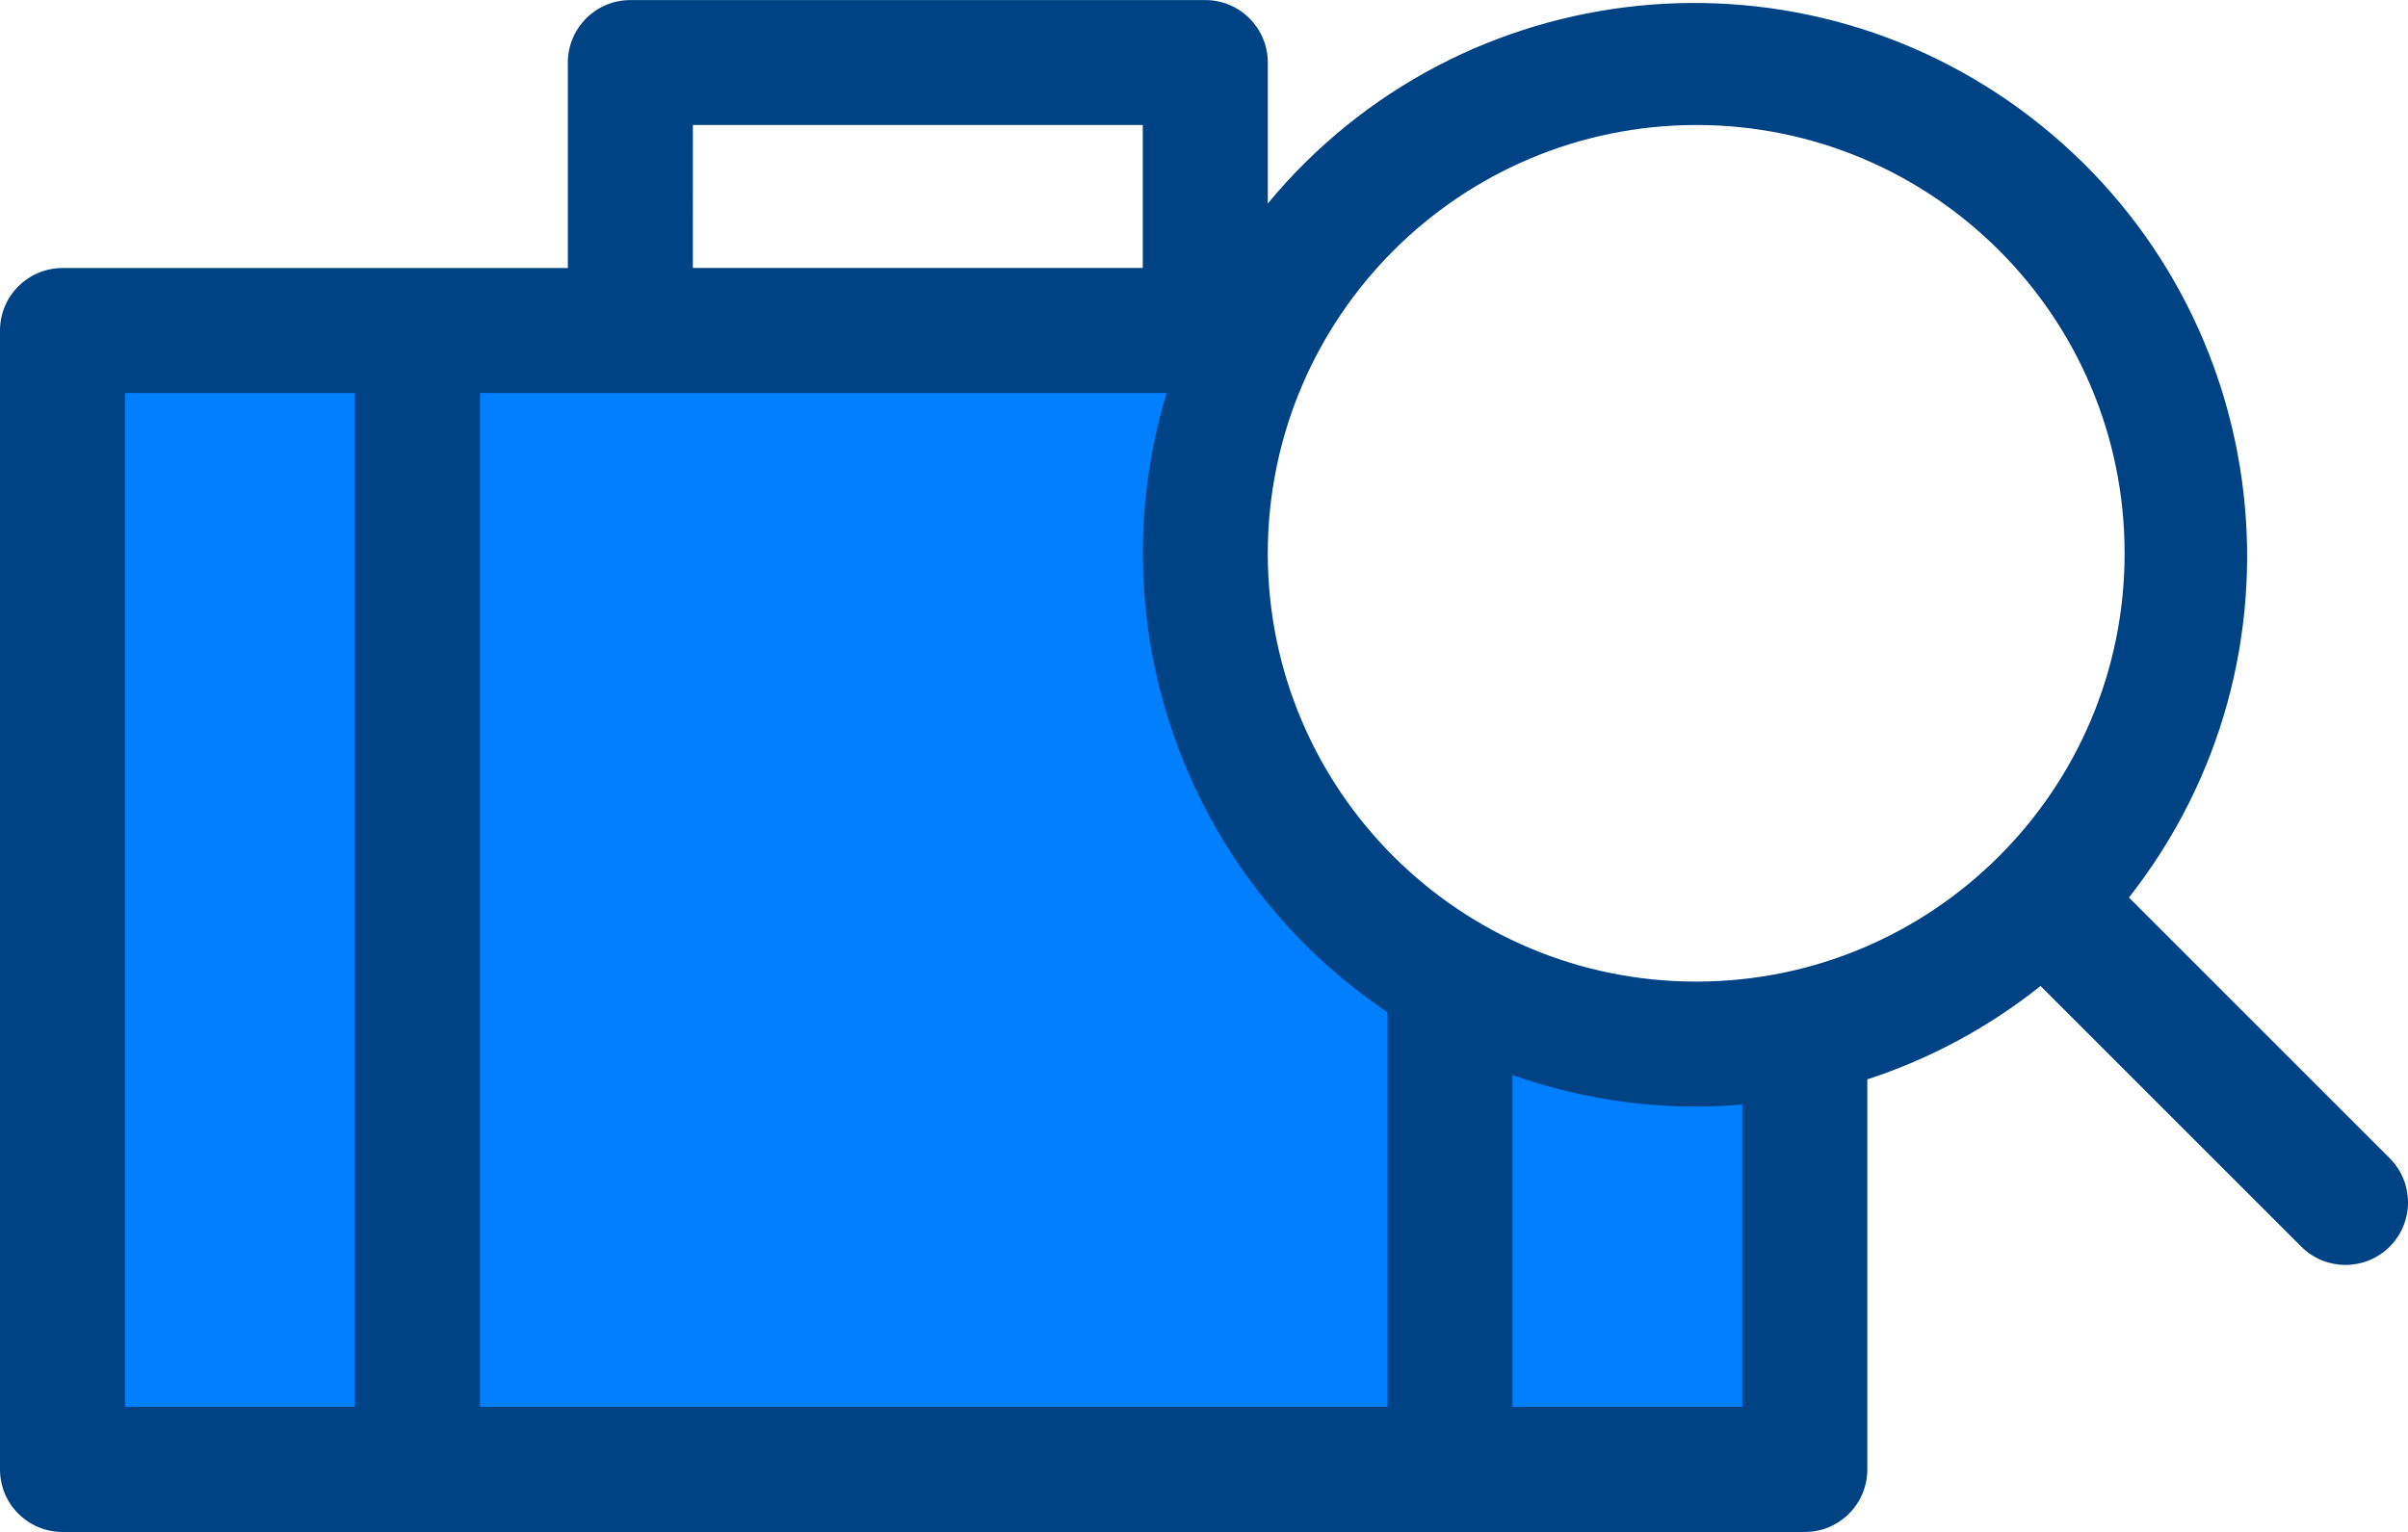
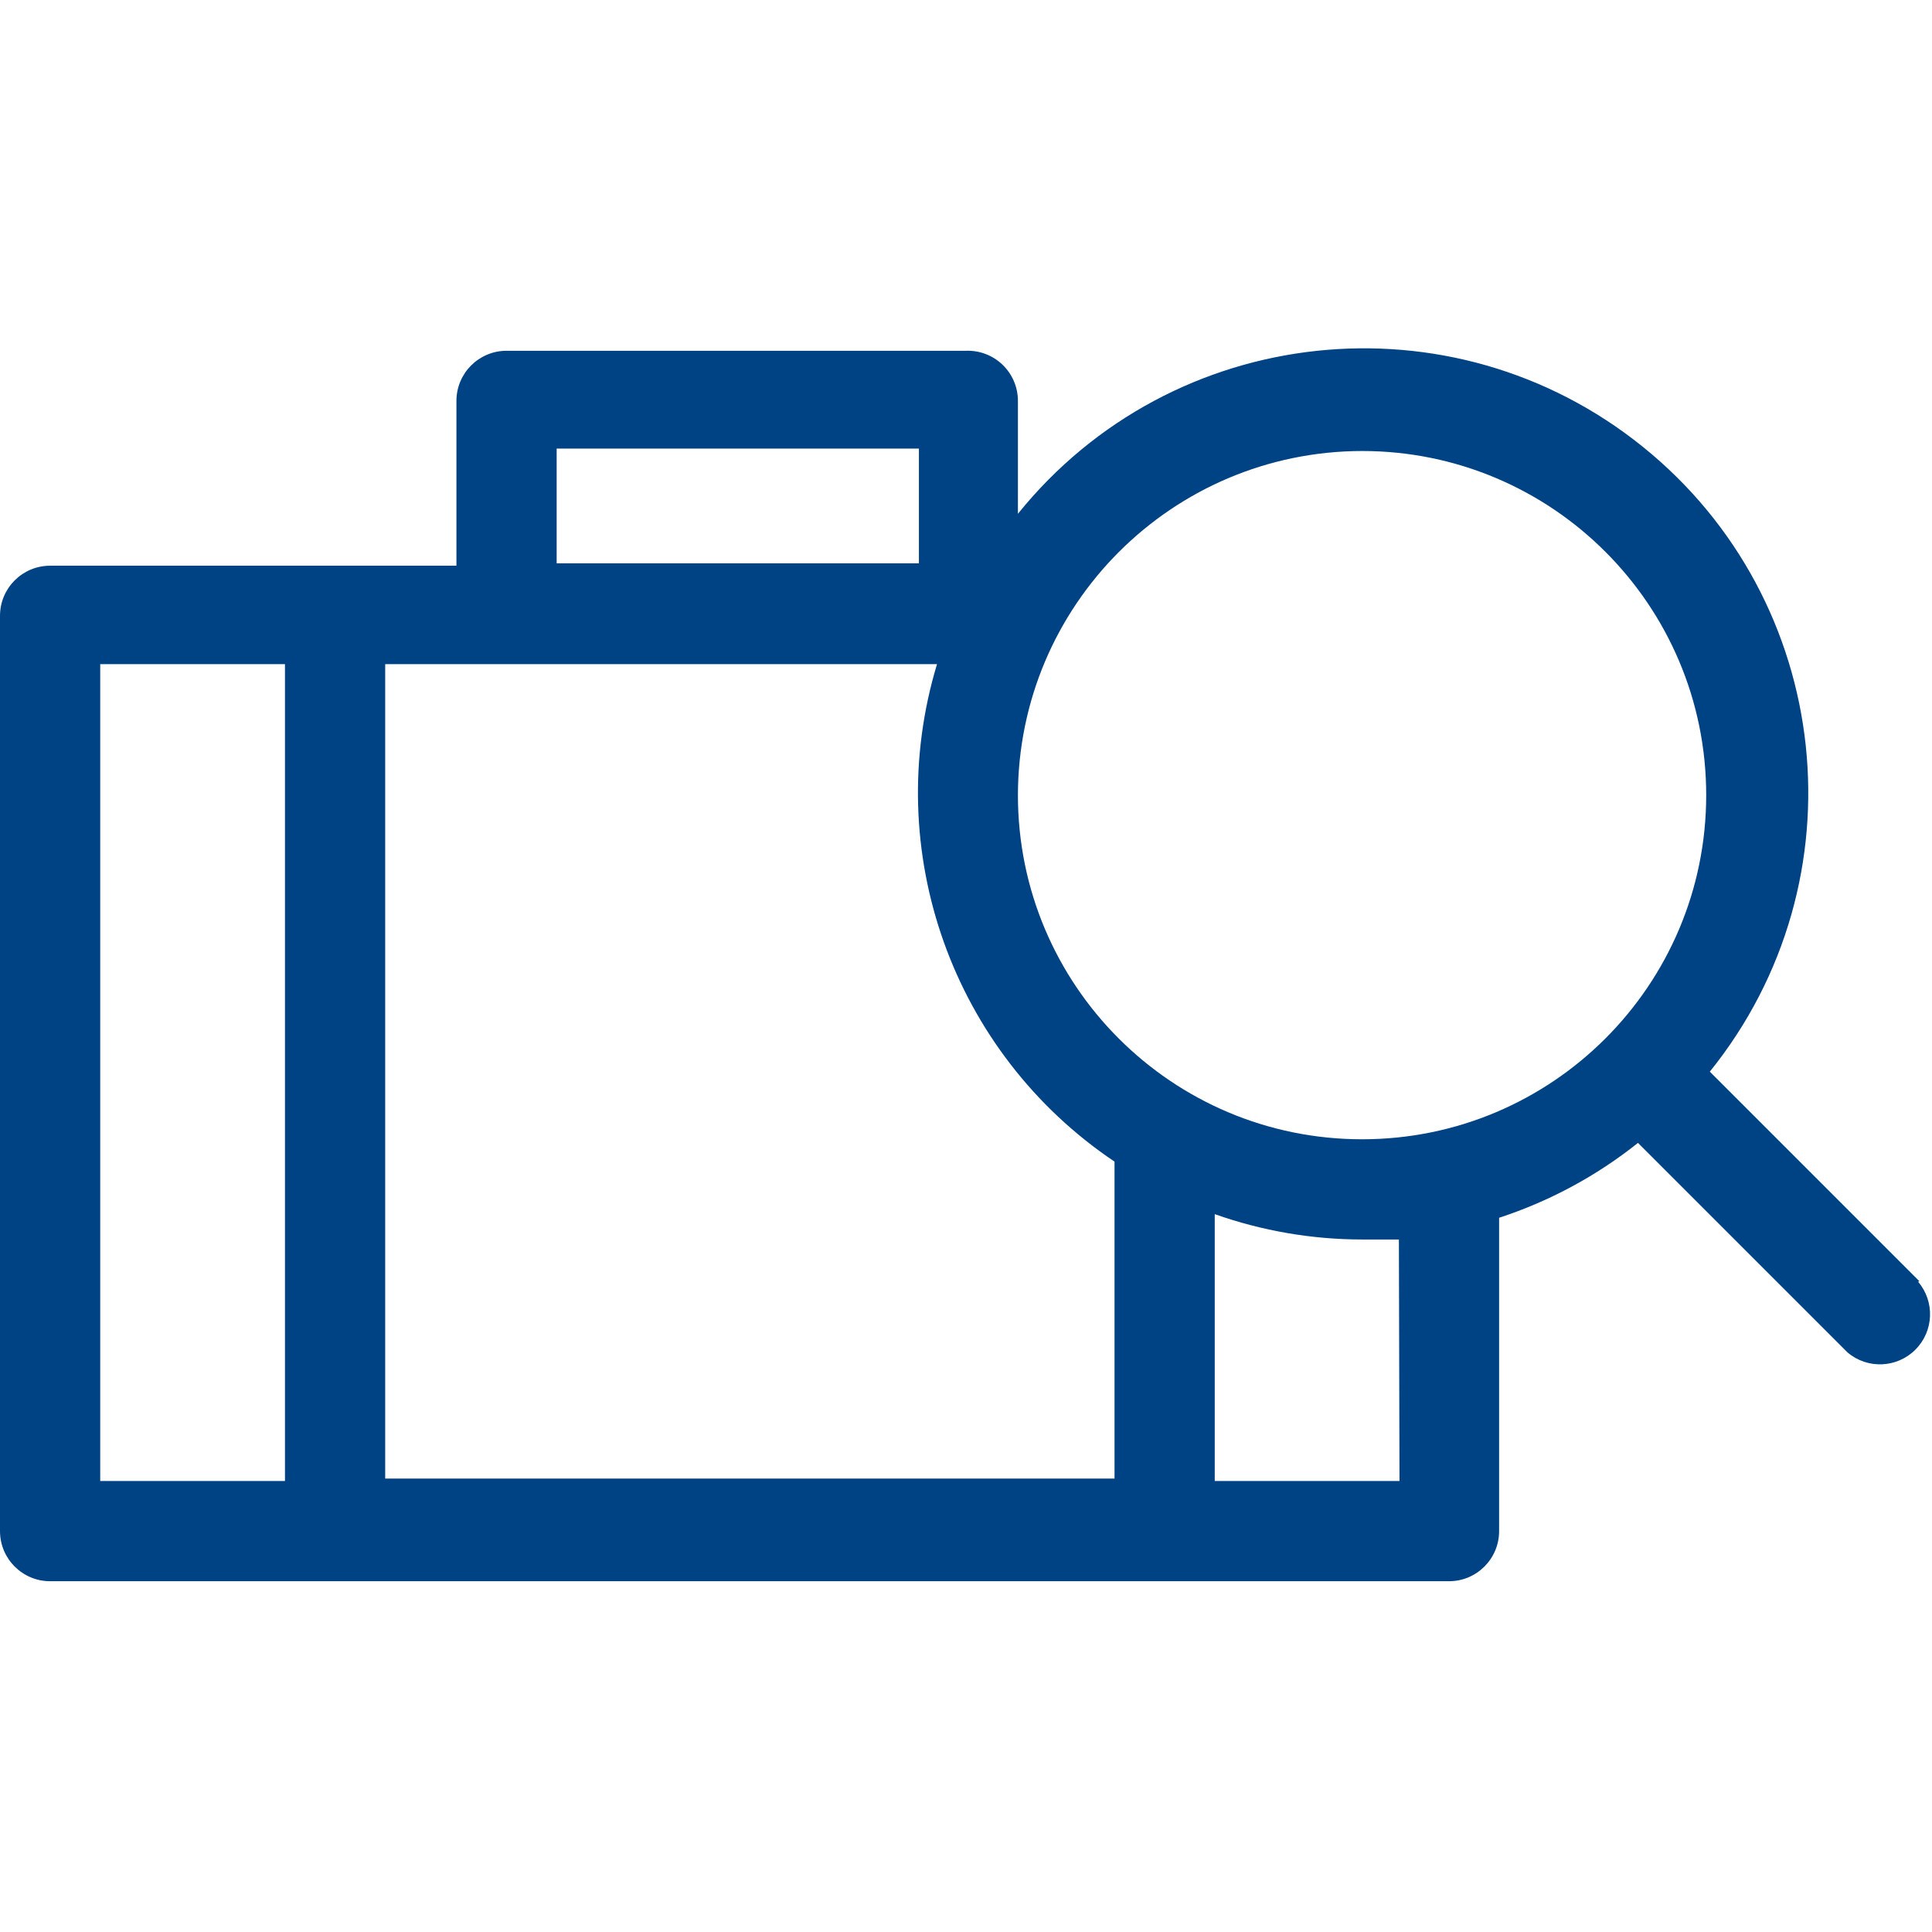
- <svg xmlns="http://www.w3.org/2000/svg" viewBox="-23897 -15396 78.576 50">
+ <svg xmlns="http://www.w3.org/2000/svg" viewBox="0 0 32 32">
  <defs>
-     <style>
-       .cls-1 {
-         fill: #0080ff;
-       }
- 
-       .cls-2 {
-         fill: #004385;
-       }
-     </style>
+     <style>.cls-1{fill:#004385;}</style>
  </defs>
-   <g id="Group_365" data-name="Group 365" transform="translate(-24424 -17025)">
-     <path id="Subtraction_3" data-name="Subtraction 3" class="cls-1" d="M22247,22514h-55v-36h38.252a15.008,15.008,0,0,0,16.748,20.7v15.3Z" transform="translate(-21662 -20837)" />
-     <path id="inspection" class="cls-2" d="M77.979,90.34,69.47,81.832a18.049,18.049,0,0,0-28.1-22.655v-4.6a2.04,2.04,0,0,0-2.04-2.04H20.57a2.04,2.04,0,0,0-2.04,2.04v6.707H2.04A2.04,2.04,0,0,0,0,63.322V100.5a2.04,2.04,0,0,0,2.04,2.04H58.893a2.04,2.04,0,0,0,2.04-2.04V87.767a18.033,18.033,0,0,0,5.653-3.049l8.508,8.508a2.04,2.04,0,0,0,2.885-2.885ZM55.349,56.615a13.98,13.98,0,1,1-13.98,13.98A14,14,0,0,1,55.349,56.615ZM20.57,65.362h17.5a18.043,18.043,0,0,0,7.207,20.213V98.455H15.661V65.362Zm2.04-8.747h14.68v4.667H22.609ZM4.08,65.362h7.5V98.455H4.08ZM56.853,98.455h-7.5V87.626a17.975,17.975,0,0,0,6,1.028c.507,0,1.008-.026,1.5-.067Z" transform="translate(527 1576.465)" />
-   </g>
+   <path class="cls-1" d="M31.79,21.22l-3.47-3.47A7.36,7.36,0,0,0,16.86,8.51V6.64A.83.83,0,0,0,16,5.81H8.39a.83.83,0,0,0-.83.83V9.37H.83a.83.83,0,0,0-.83.83V25.36a.83.83,0,0,0,.83.83H24a.83.83,0,0,0,.83-.83V20.17a7.35,7.35,0,0,0,2.3-1.24l3.47,3.47a.83.83,0,0,0,1.17-1.17ZM22.56,7.47a5.7,5.7,0,1,1-5.7,5.7h0A5.71,5.71,0,0,1,22.56,7.47ZM8.39,11h7.13a7.36,7.36,0,0,0,2.94,8.24v5.25H6.38V11Zm.83-3.57h6v1.9h-6ZM1.66,11H4.72V24.53H1.66ZM23.18,24.53H20.12V20.11a7.33,7.33,0,0,0,2.44.42l.61,0Z" />
</svg>
